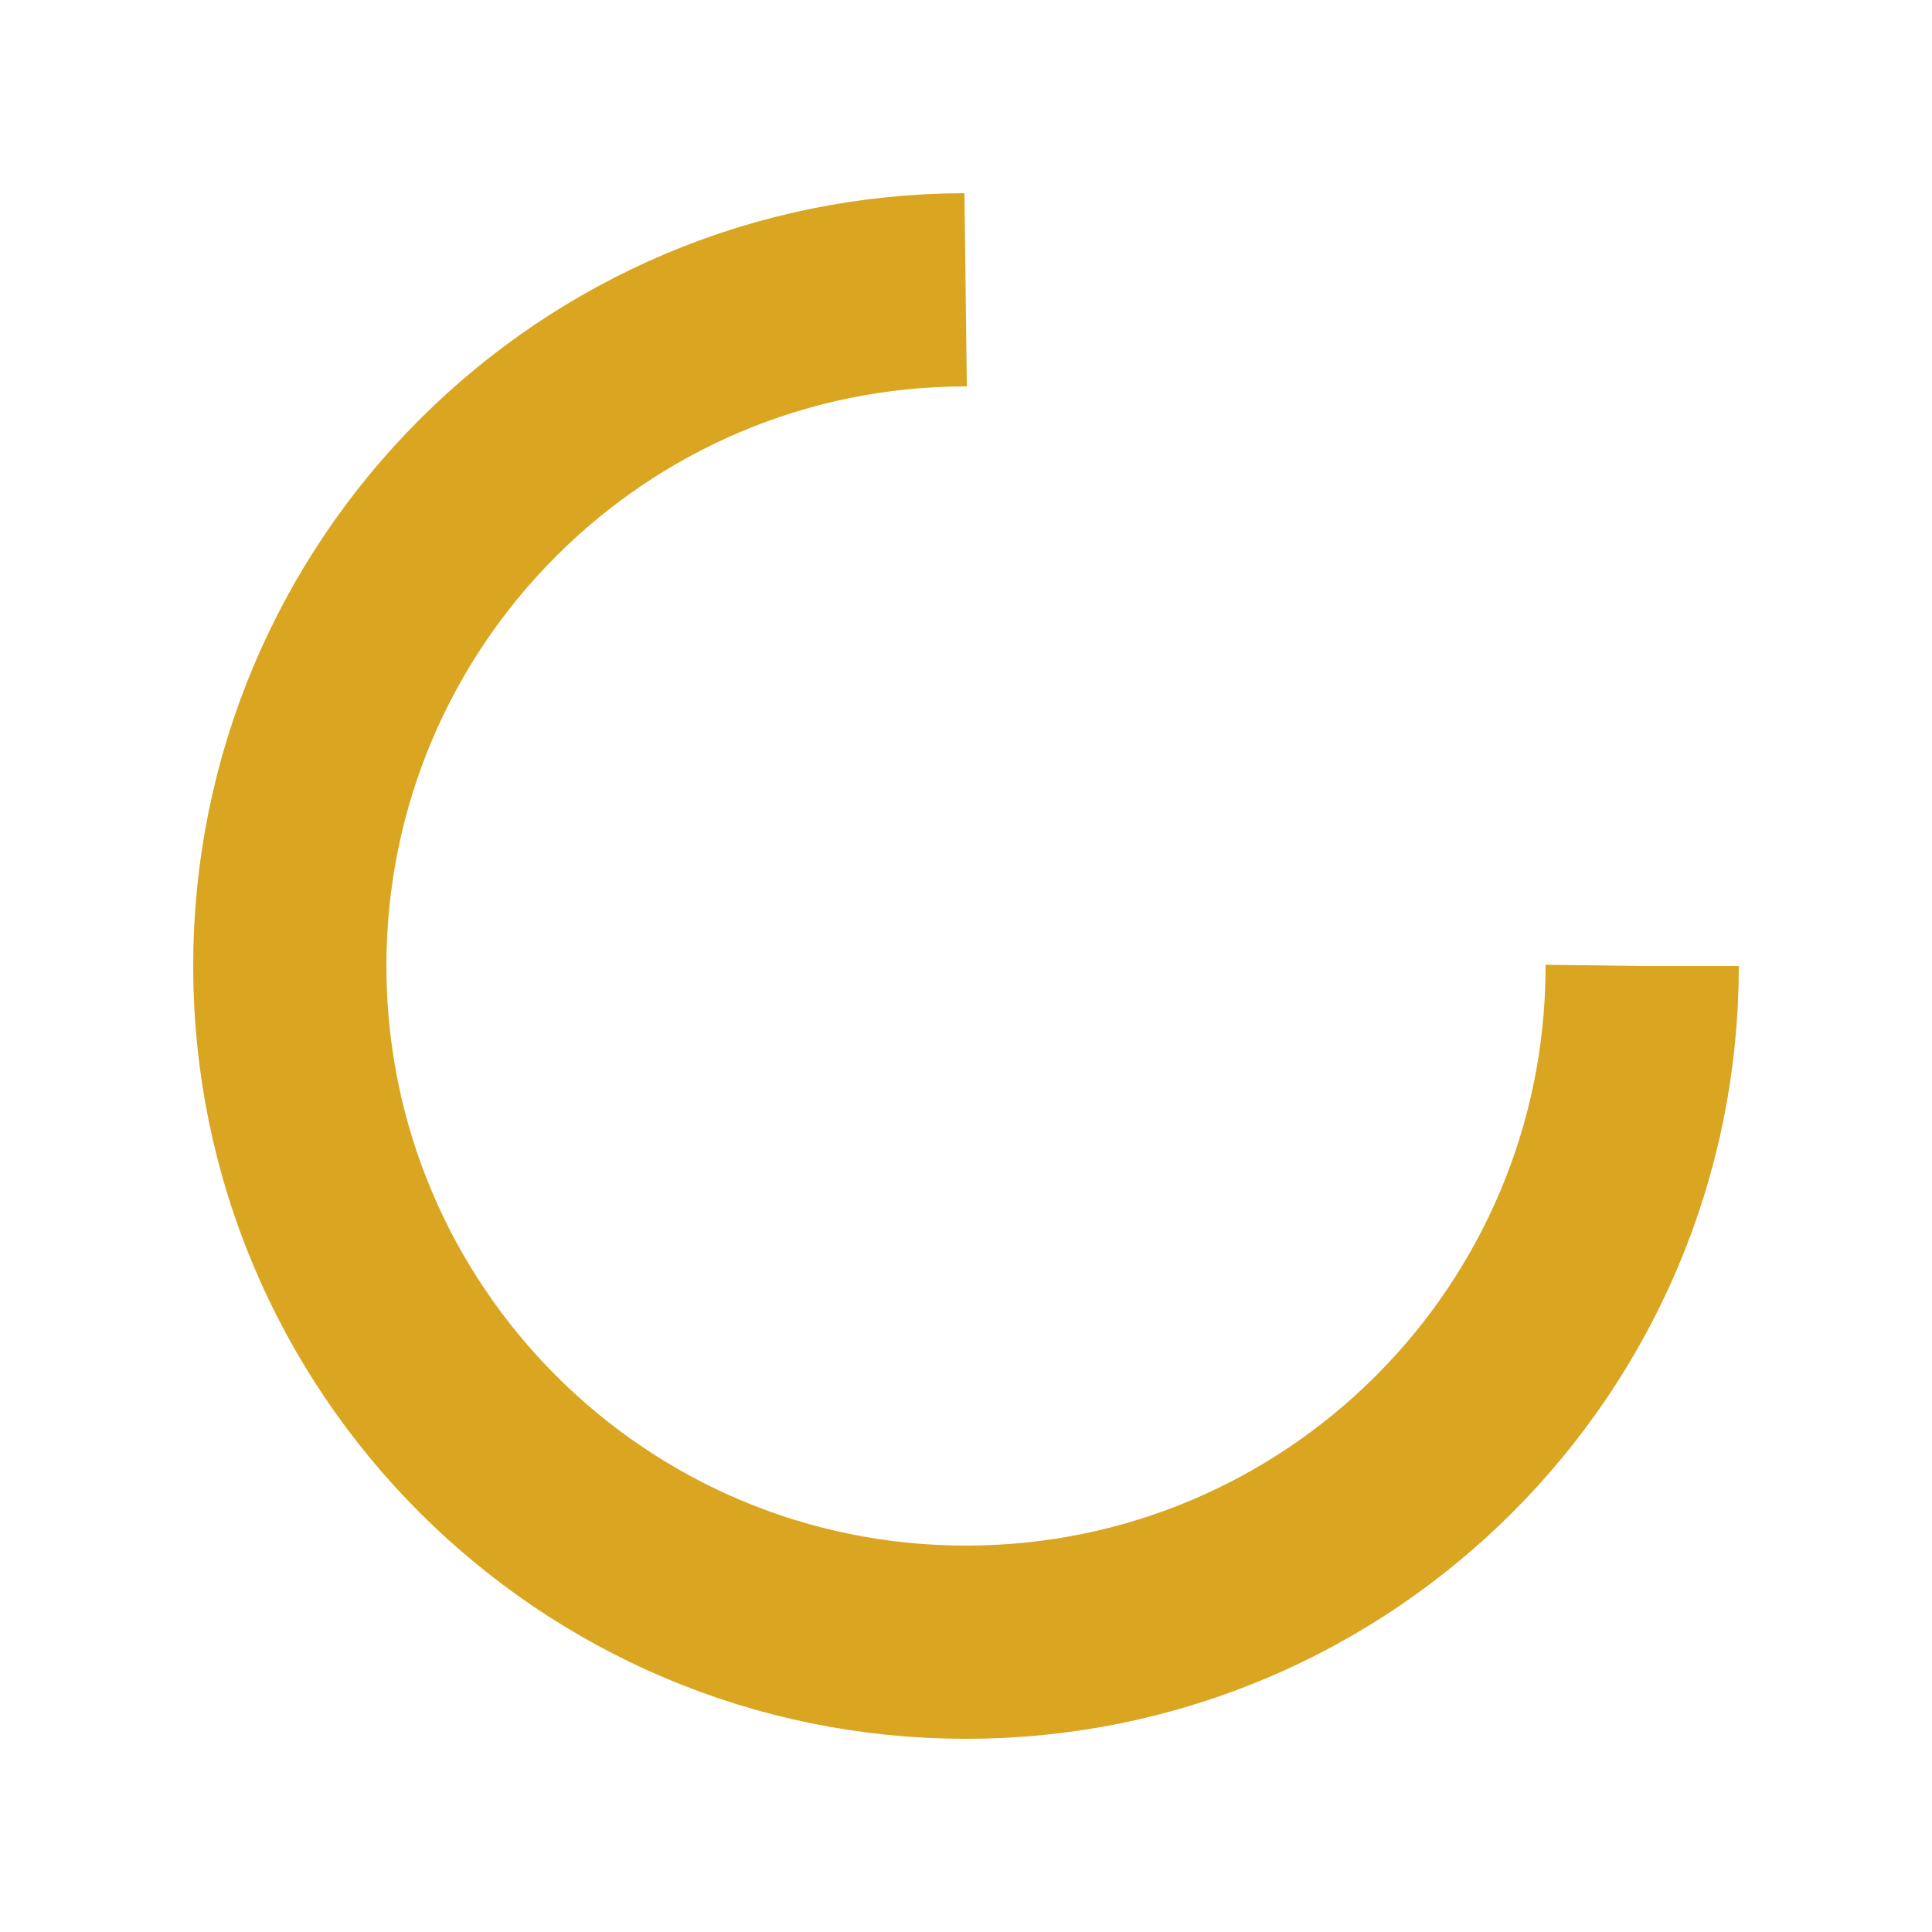
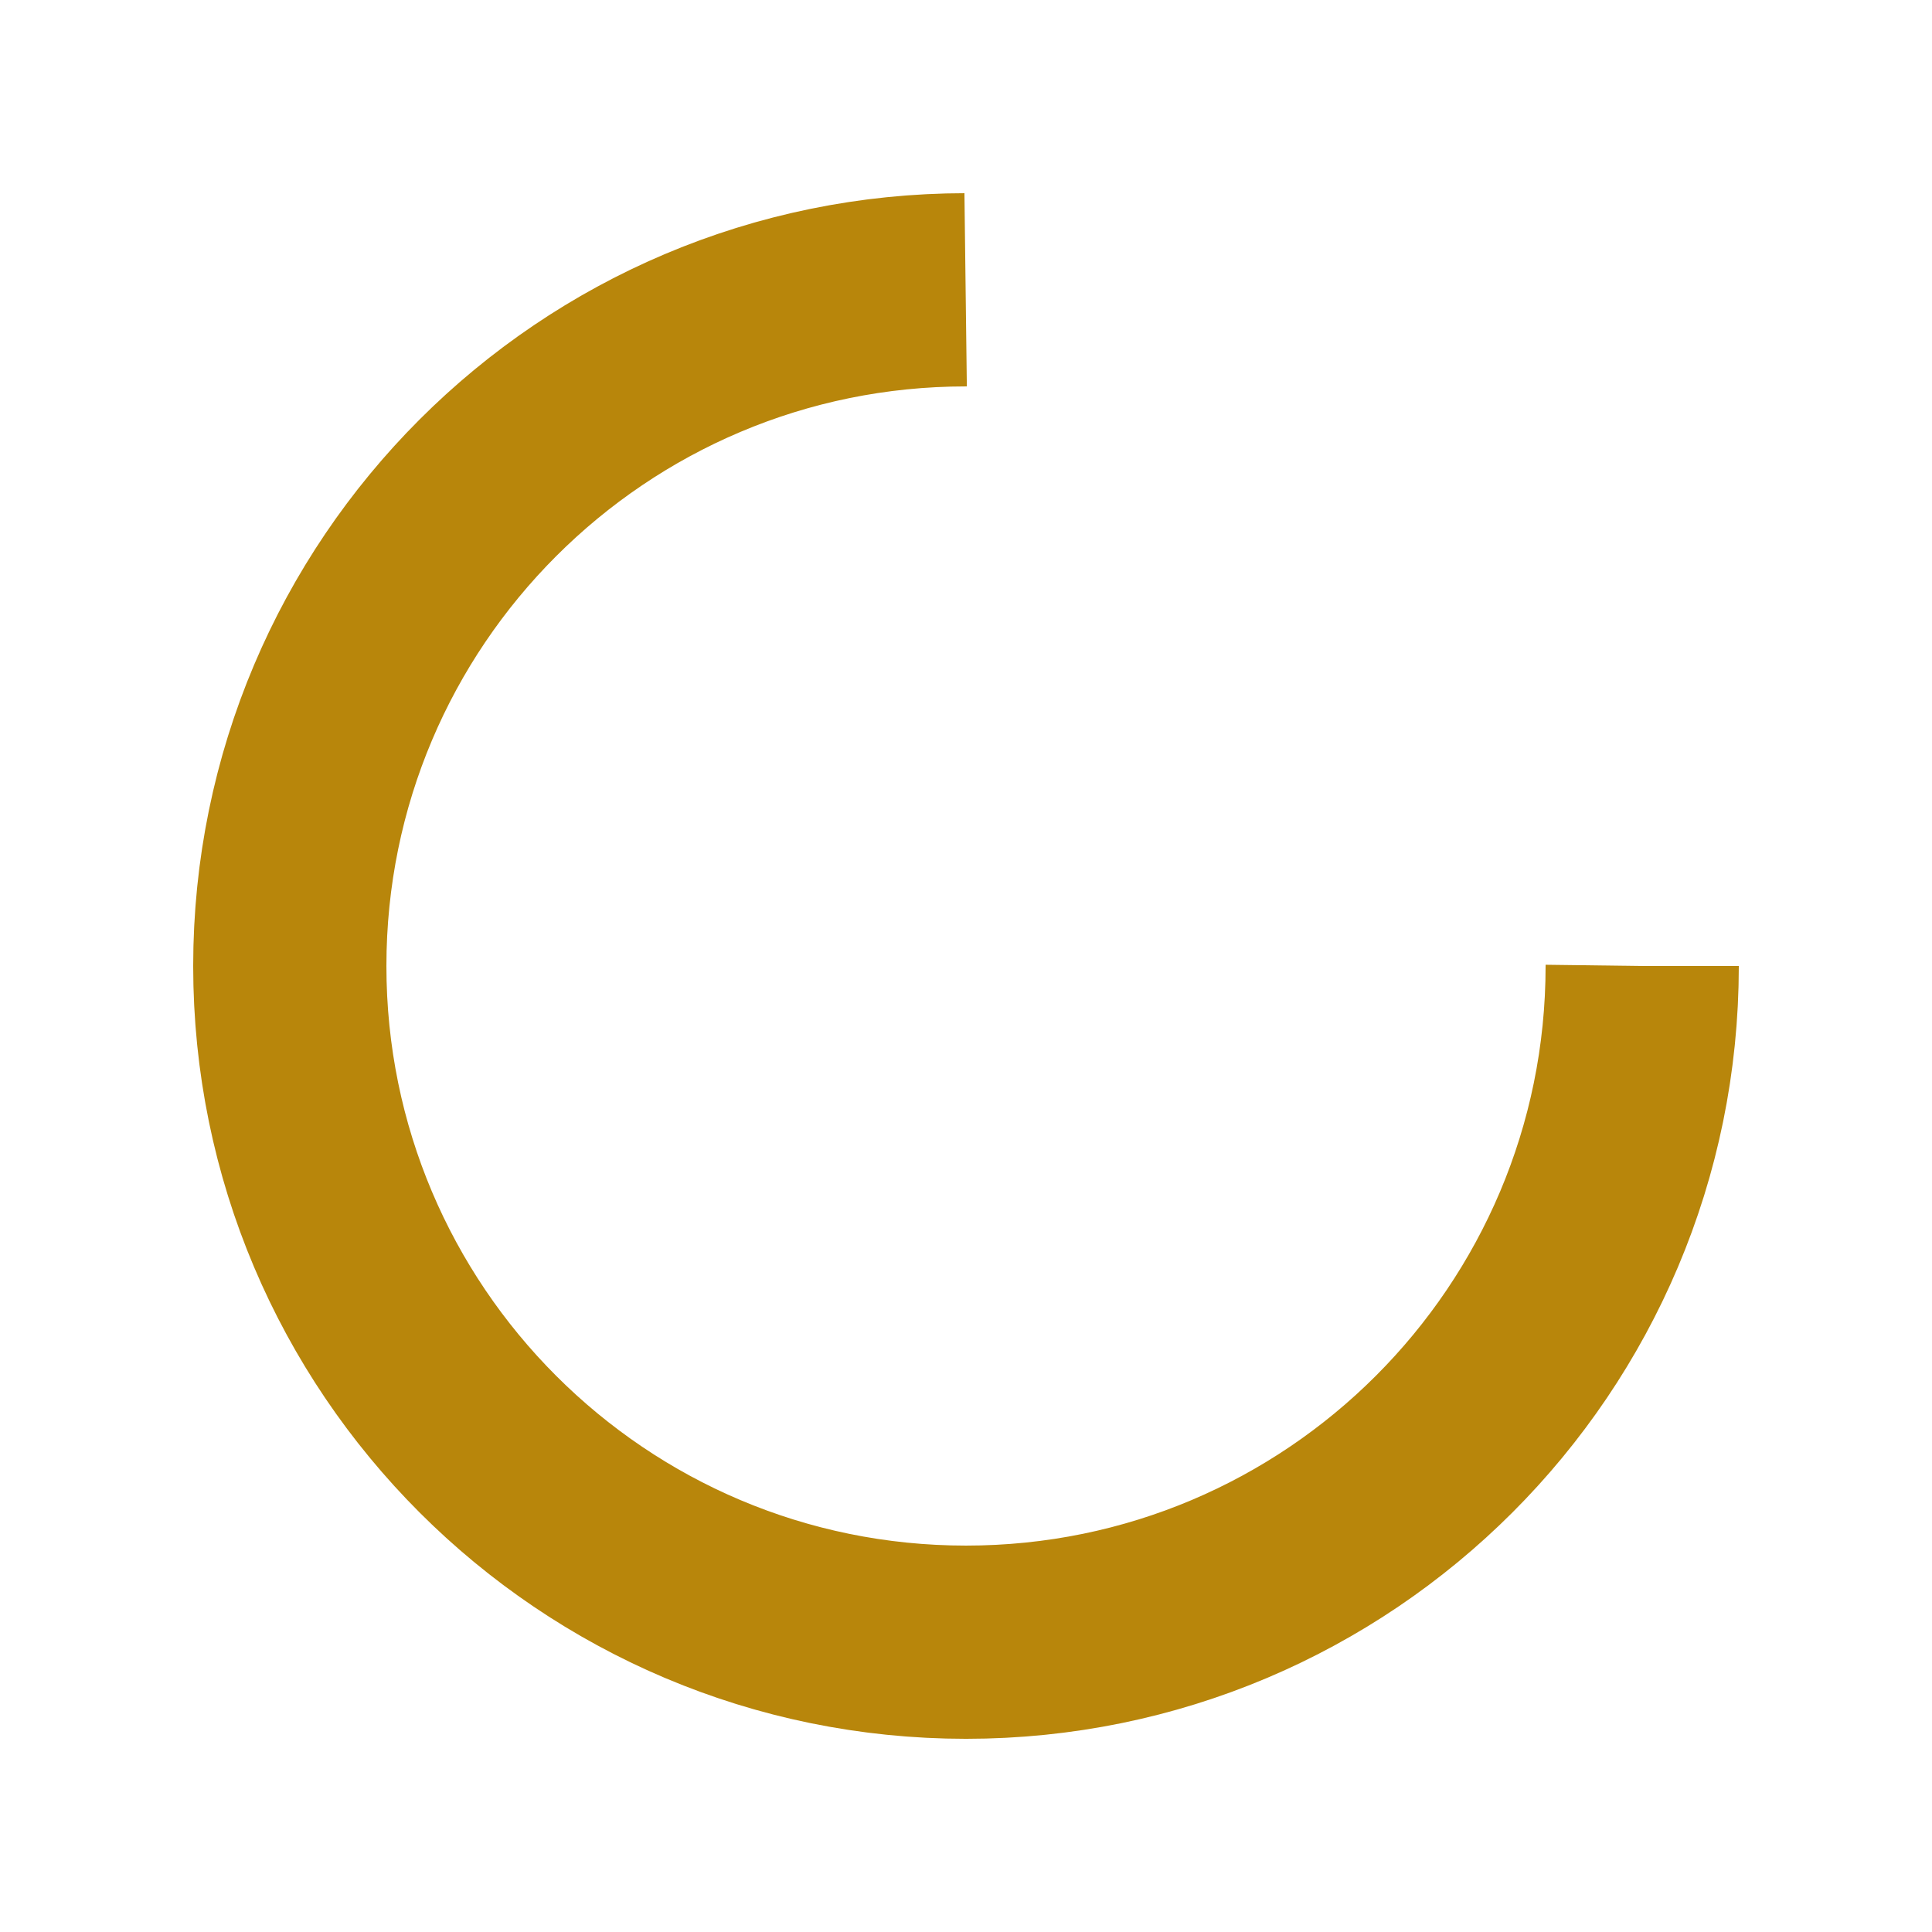
<svg xmlns="http://www.w3.org/2000/svg" style="margin: auto; display: block;" width="200px" height="200px" viewBox="0 0 100 100" preserveAspectRatio="xMidYMid">
-   <circle cx="50" cy="50" fill="none" stroke="#daa520" stroke-width="10" r="35" stroke-dasharray="164.934 56.978">
+   <circle cx="50" cy="50" fill="none" stroke="darkgoldenrod" stroke-width="10" r="35" stroke-dasharray="164.934 56.978">
    <animateTransform attributeName="transform" type="rotate" repeatCount="indefinite" dur="1s" values="0 50 50;360 50 50" keyTimes="0;1" />
  </circle>
</svg>
